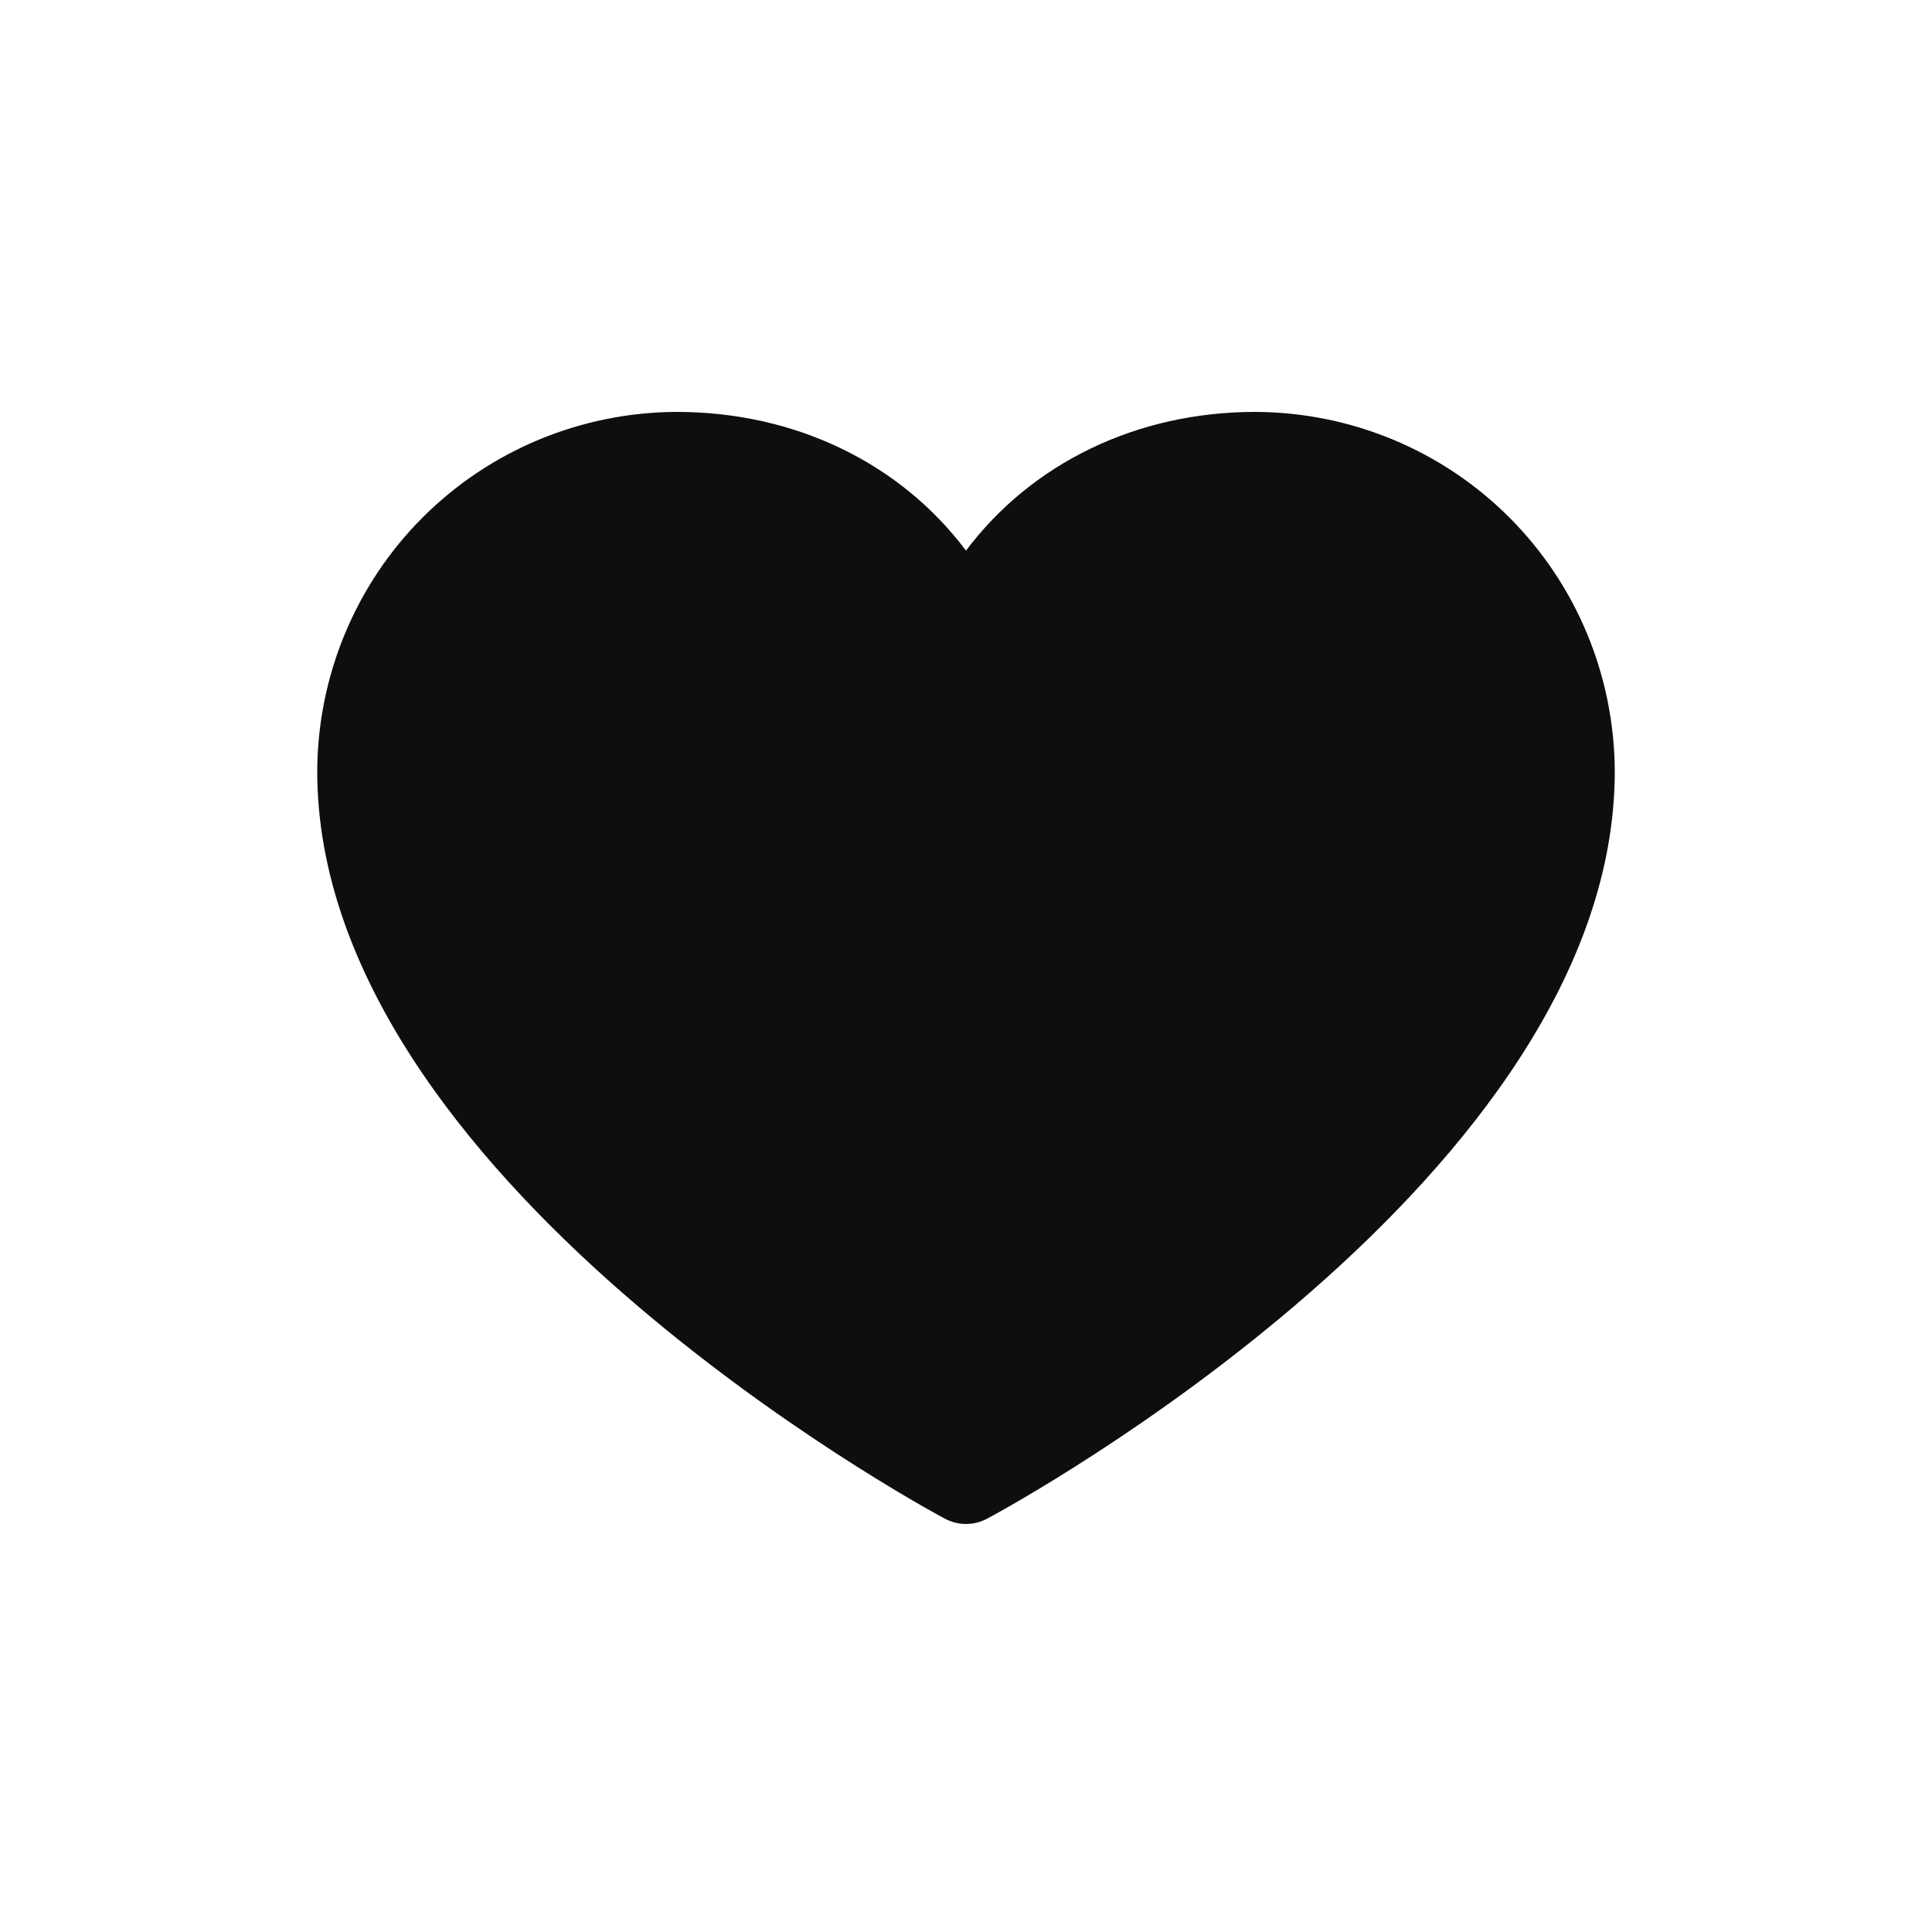
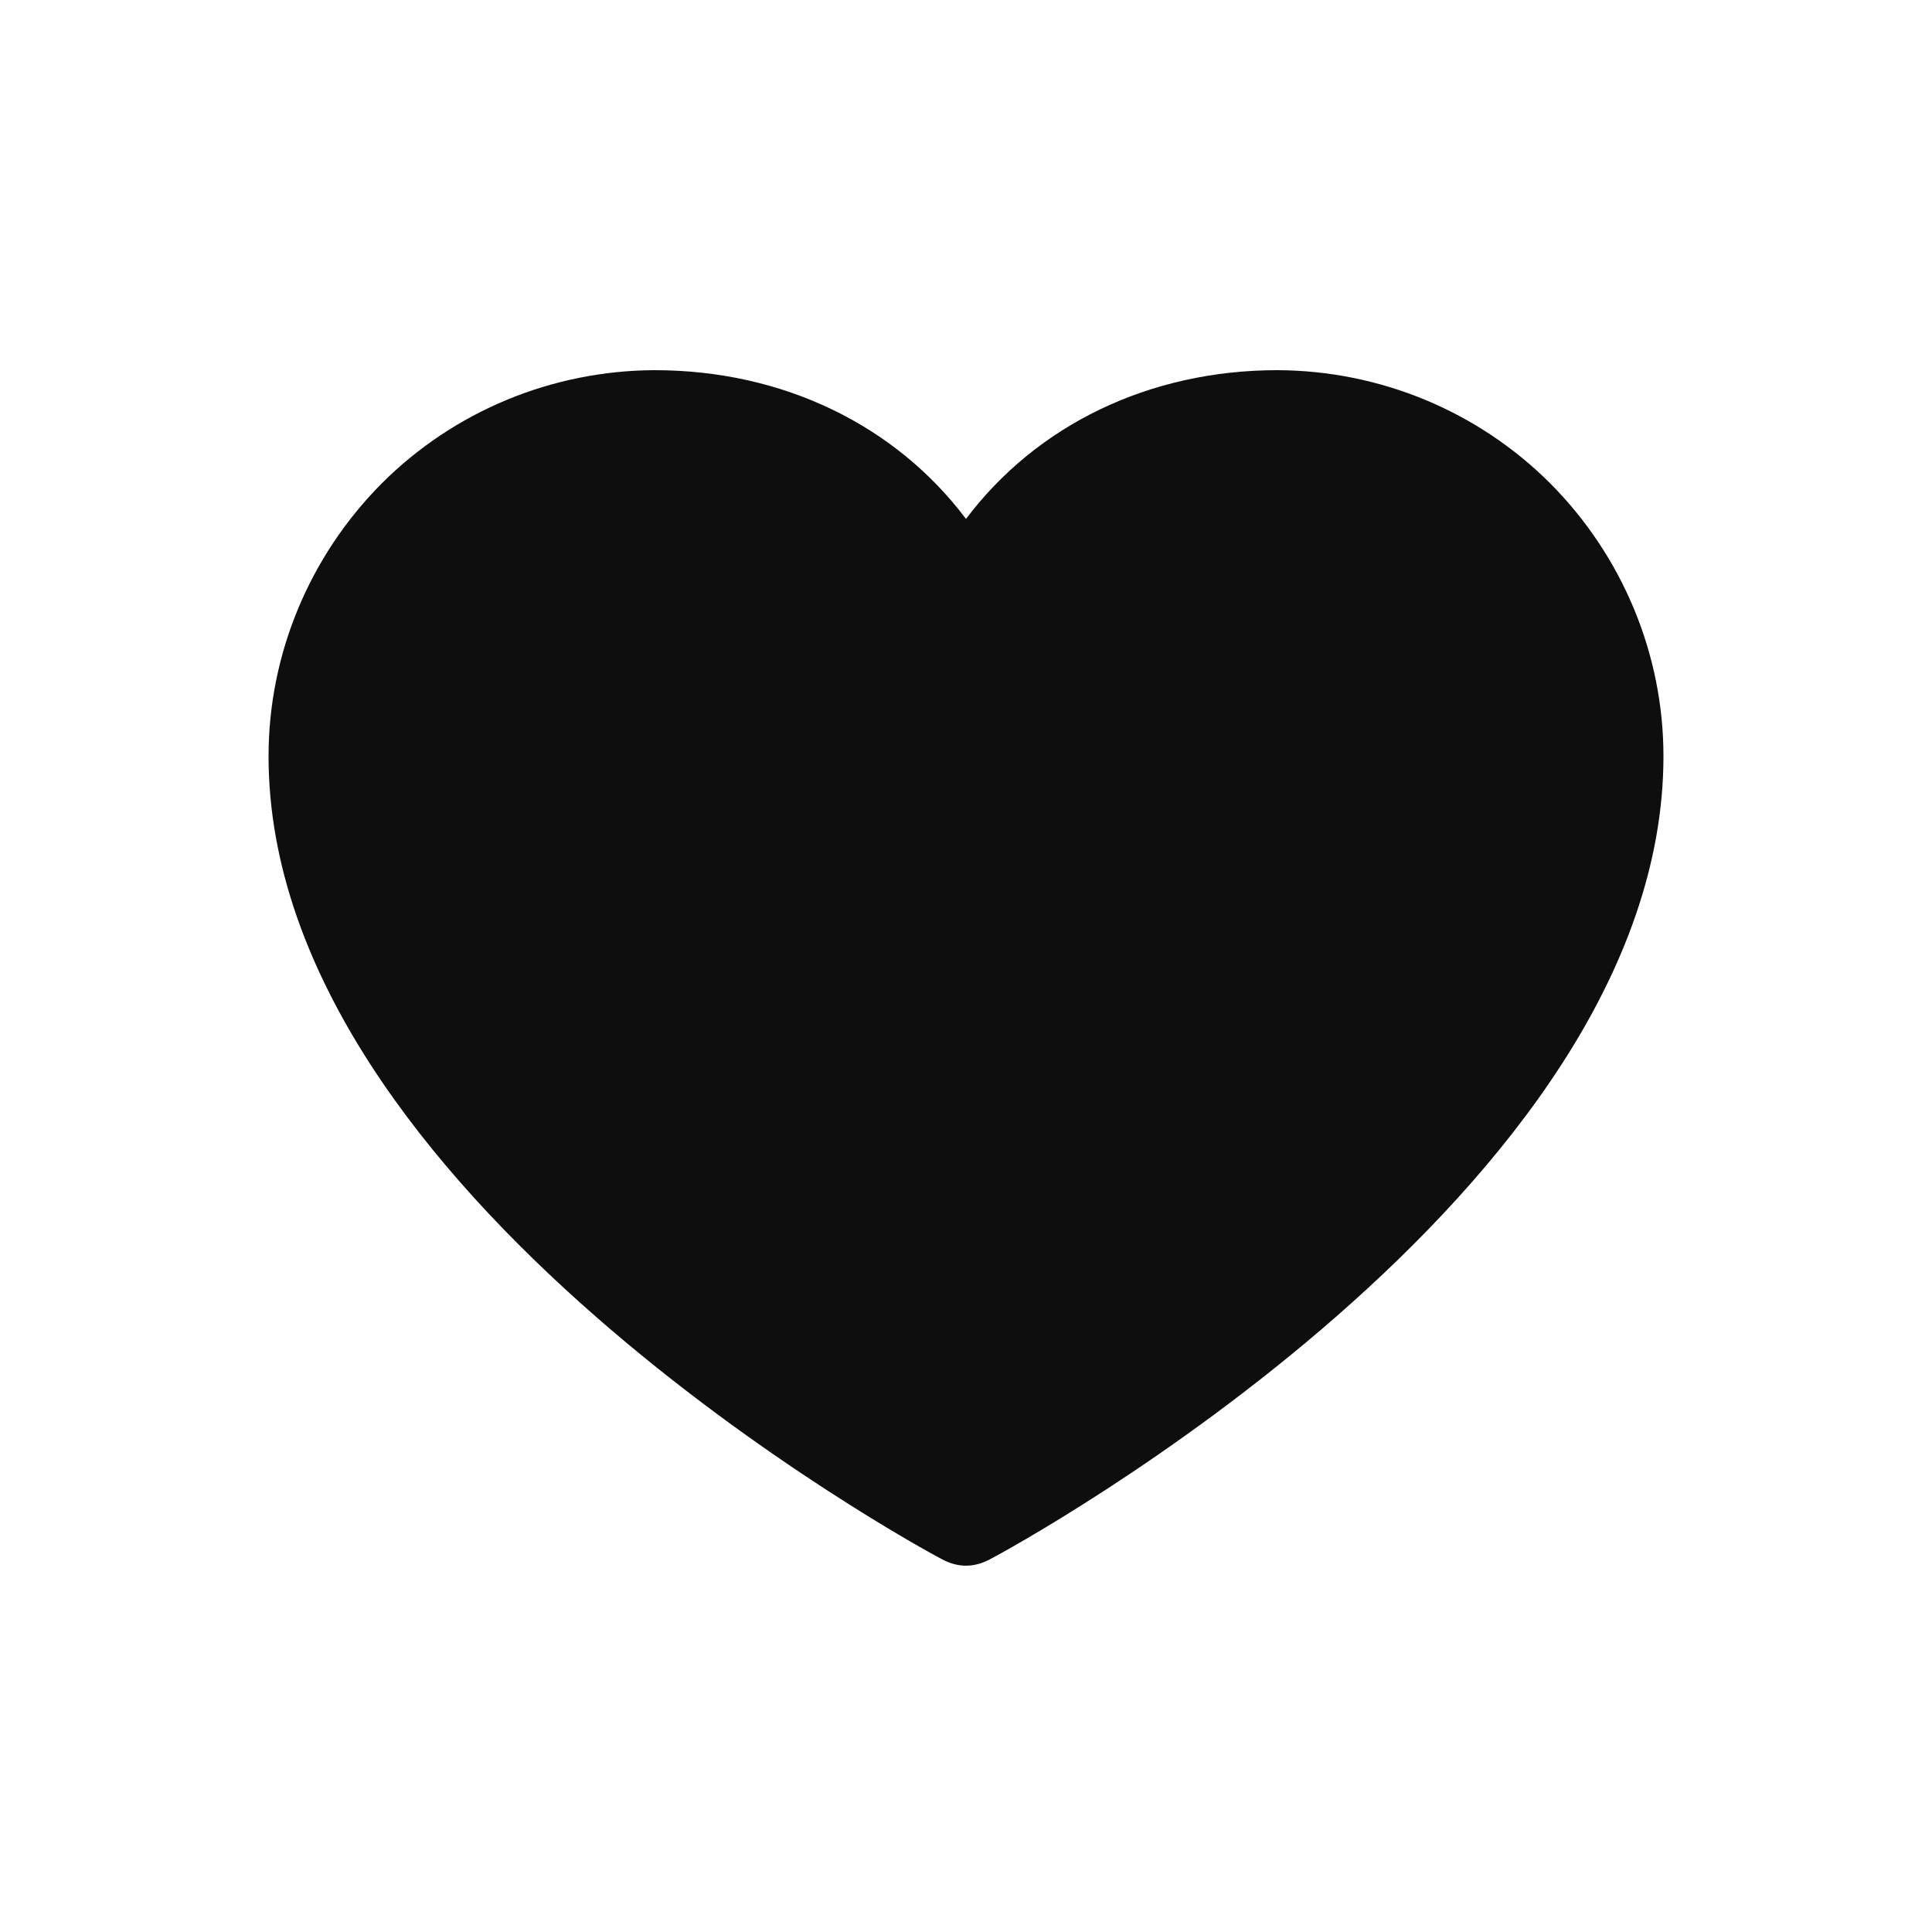
<svg xmlns="http://www.w3.org/2000/svg" width="50" height="50" viewBox="0 0 50 50" fill="none">
-   <path d="M41.79 19.96C41.79 30.45 26.23 38.94 25.57 39.29C25.39 39.39 25.2 39.44 25 39.44C24.8 39.44 24.61 39.39 24.43 39.29C23.77 38.94 8.21 30.45 8.21 19.96C8.22 17.49 9.2 15.13 10.94 13.39C12.68 11.65 15.04 10.67 17.51 10.66C20.6 10.66 23.31 12 25 14.25C26.69 12 29.4 10.66 32.49 10.66C34.96 10.67 37.32 11.65 39.06 13.39C40.8 15.13 41.78 17.49 41.79 19.96Z" fill="#0E0E0E" />
+   <path d="M43.05 19.57C43.05 30.86 26.32 39.99 25.61 40.36C25.42 40.46 25.21 40.52 25 40.52C24.79 40.52 24.58 40.46 24.39 40.36C23.68 39.99 6.95 30.86 6.95 19.57C6.95 16.93 8.01 14.39 9.88 12.51C11.75 10.64 14.29 9.59 16.94 9.58C20.27 9.58 23.18 11.01 25 13.43C26.82 11.01 29.73 9.58 33.06 9.58C35.71 9.59 38.25 10.64 40.12 12.51C41.99 14.39 43.05 16.93 43.05 19.57Z" fill="#0E0E0E" />
</svg>
